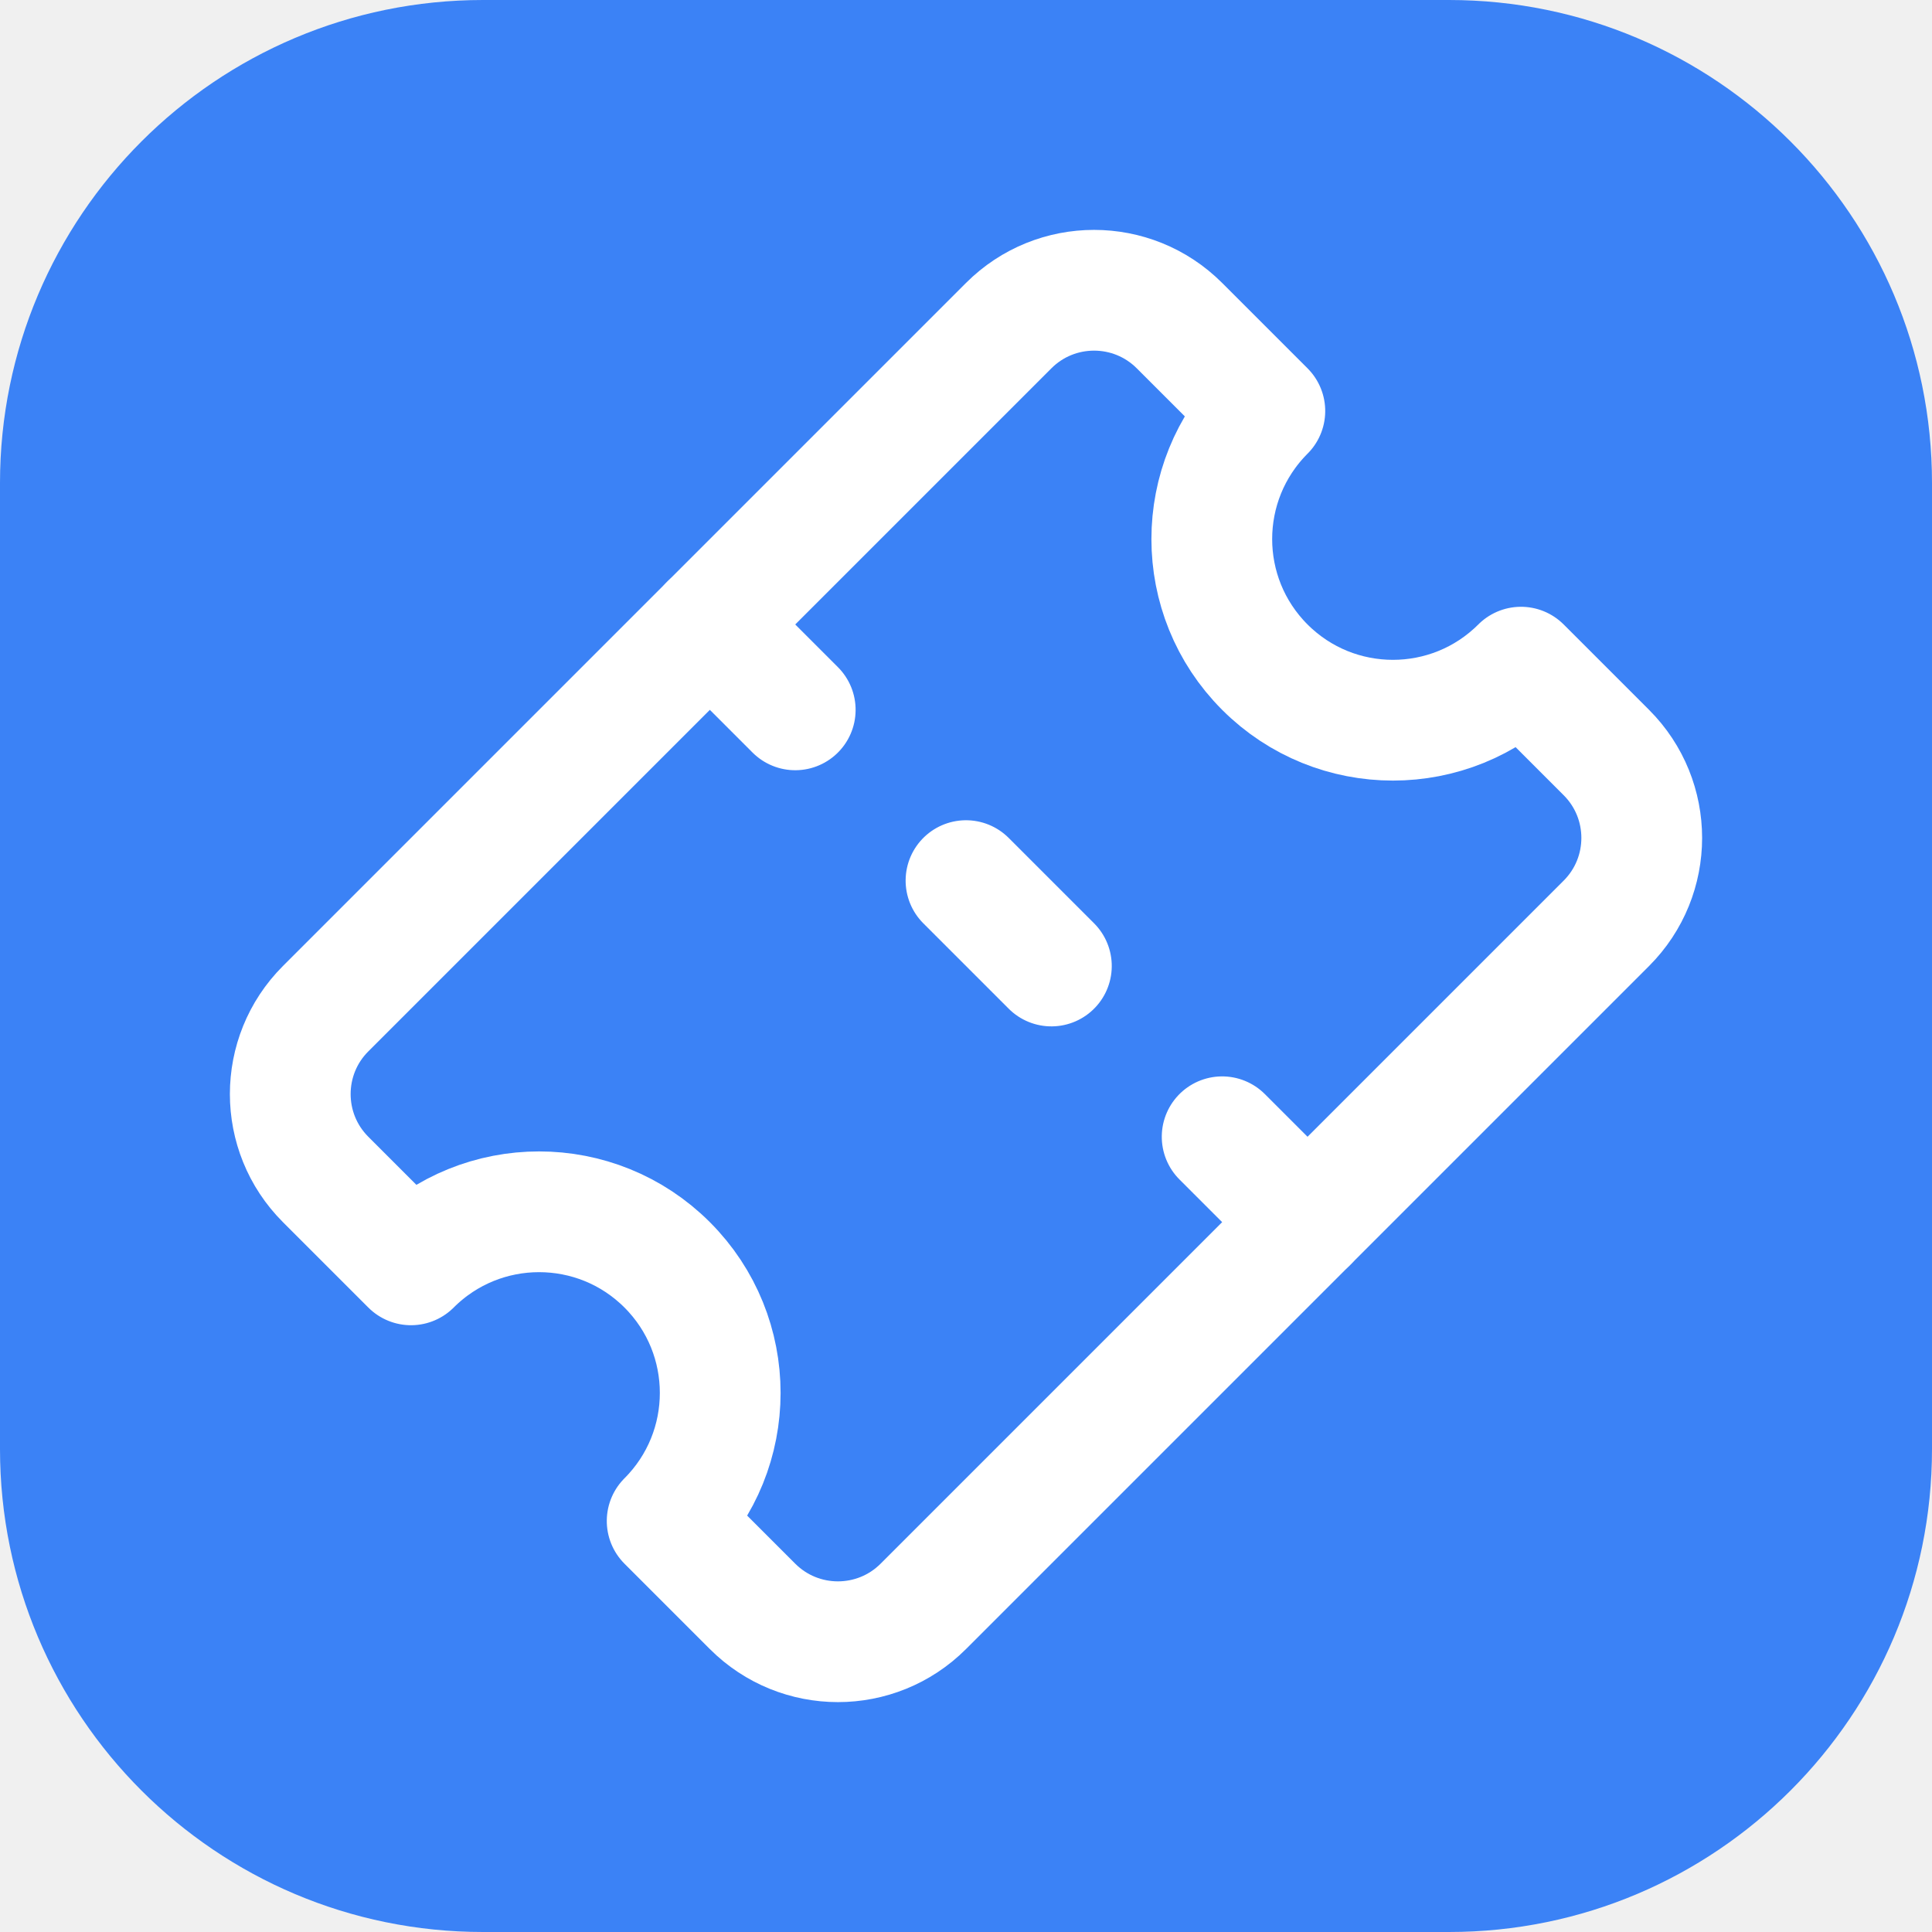
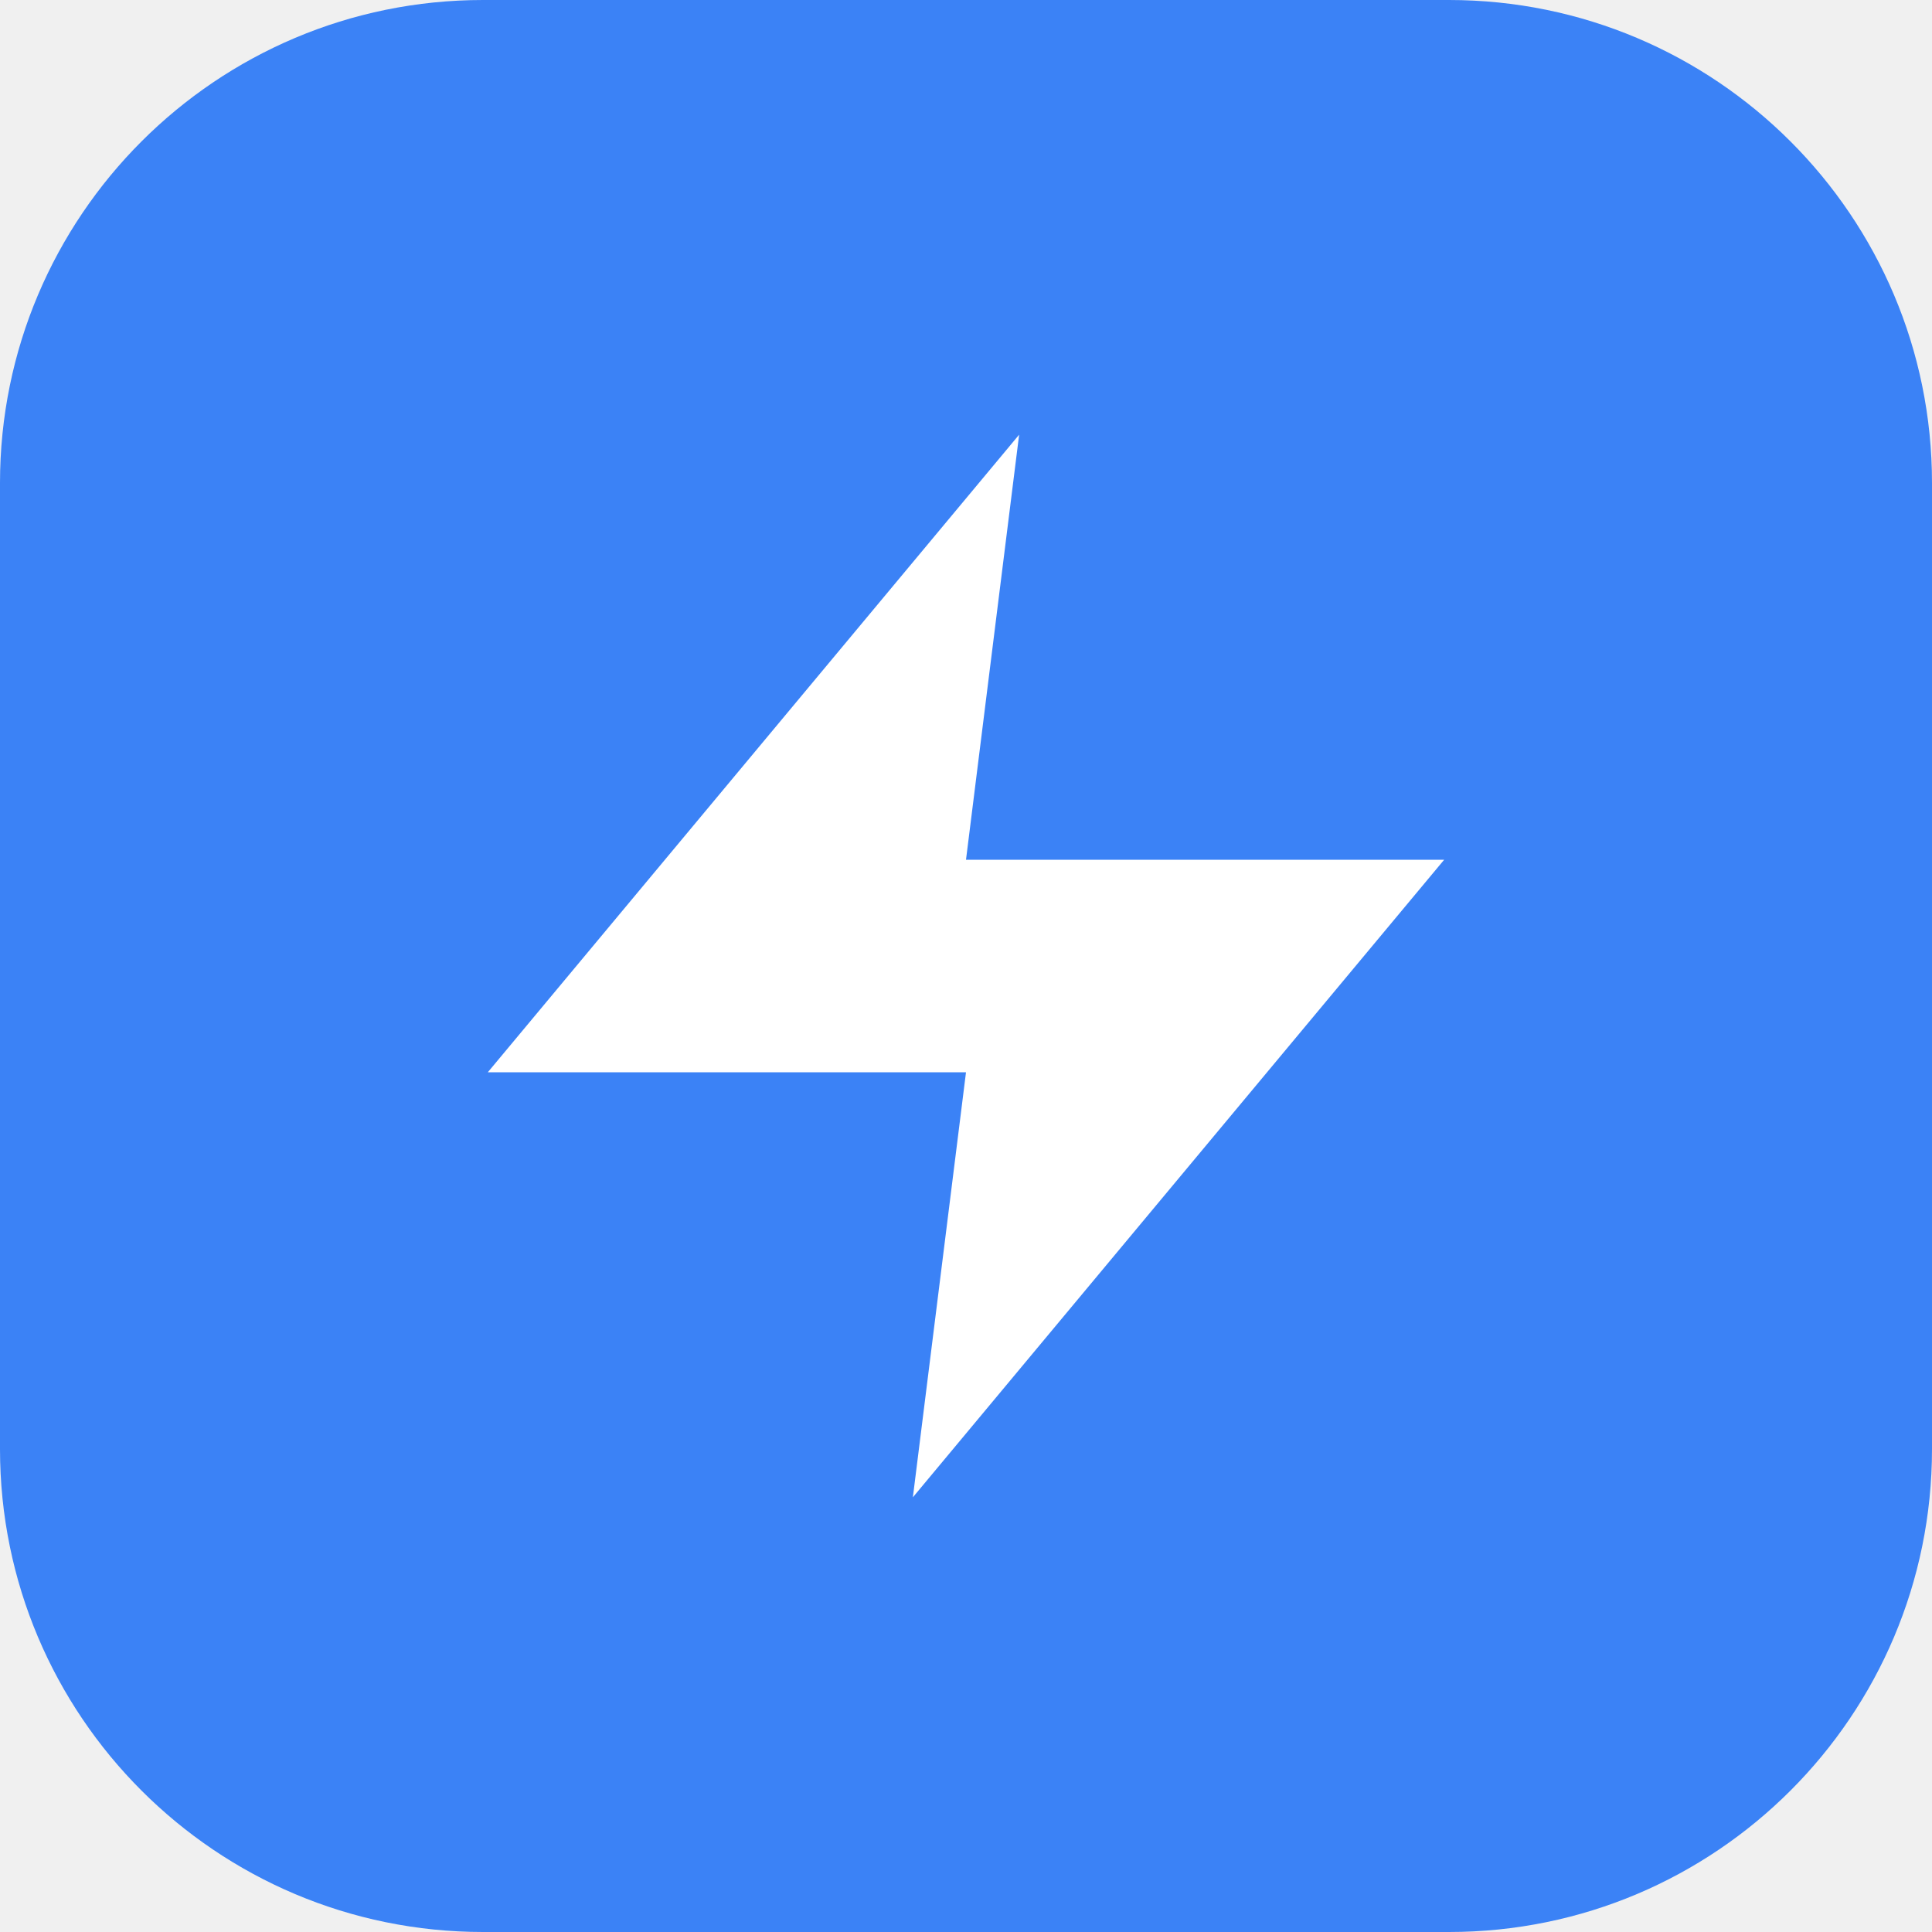
- <svg xmlns="http://www.w3.org/2000/svg" viewBox="0 0 512 512" fill="none">
-   <rect width="512" height="512" rx="128" fill="#3b82f6" />
-   <g transform="translate(64, 64) scale(16) rotate(-45 12 12)">
-     <path d="M2 9a3 3 0 0 1 0 6v2a2 2 0 0 0 2 2h16a2 2 0 0 0 2-2v-2a3 3 0 0 1 0-6V7a2 2 0 0 0-2-2H4a2 2 0 0 0-2 2Z" stroke="white" stroke-width="2" stroke-linecap="round" stroke-linejoin="round" />
-     <path d="M13 5v2" stroke="white" stroke-width="2" stroke-linecap="round" />
-     <path d="M13 11v2" stroke="white" stroke-width="2" stroke-linecap="round" />
-     <path d="M13 17v2" stroke="white" stroke-width="2" stroke-linecap="round" />
+ <svg xmlns="http://www.w3.org/2000/svg" width="512" height="512" viewBox="0 0 24 24" fill="none">
+   <rect width="24" height="24" rx="6" fill="#3B82F6" />
+   <g transform="translate(12 12) scale(0.66) translate(-12 -12)">
+     <polygon points="13 2 3 14 12 14 11 22 21 10 12 10 13 2" fill="#FFFFFF" />
  </g>
</svg>
